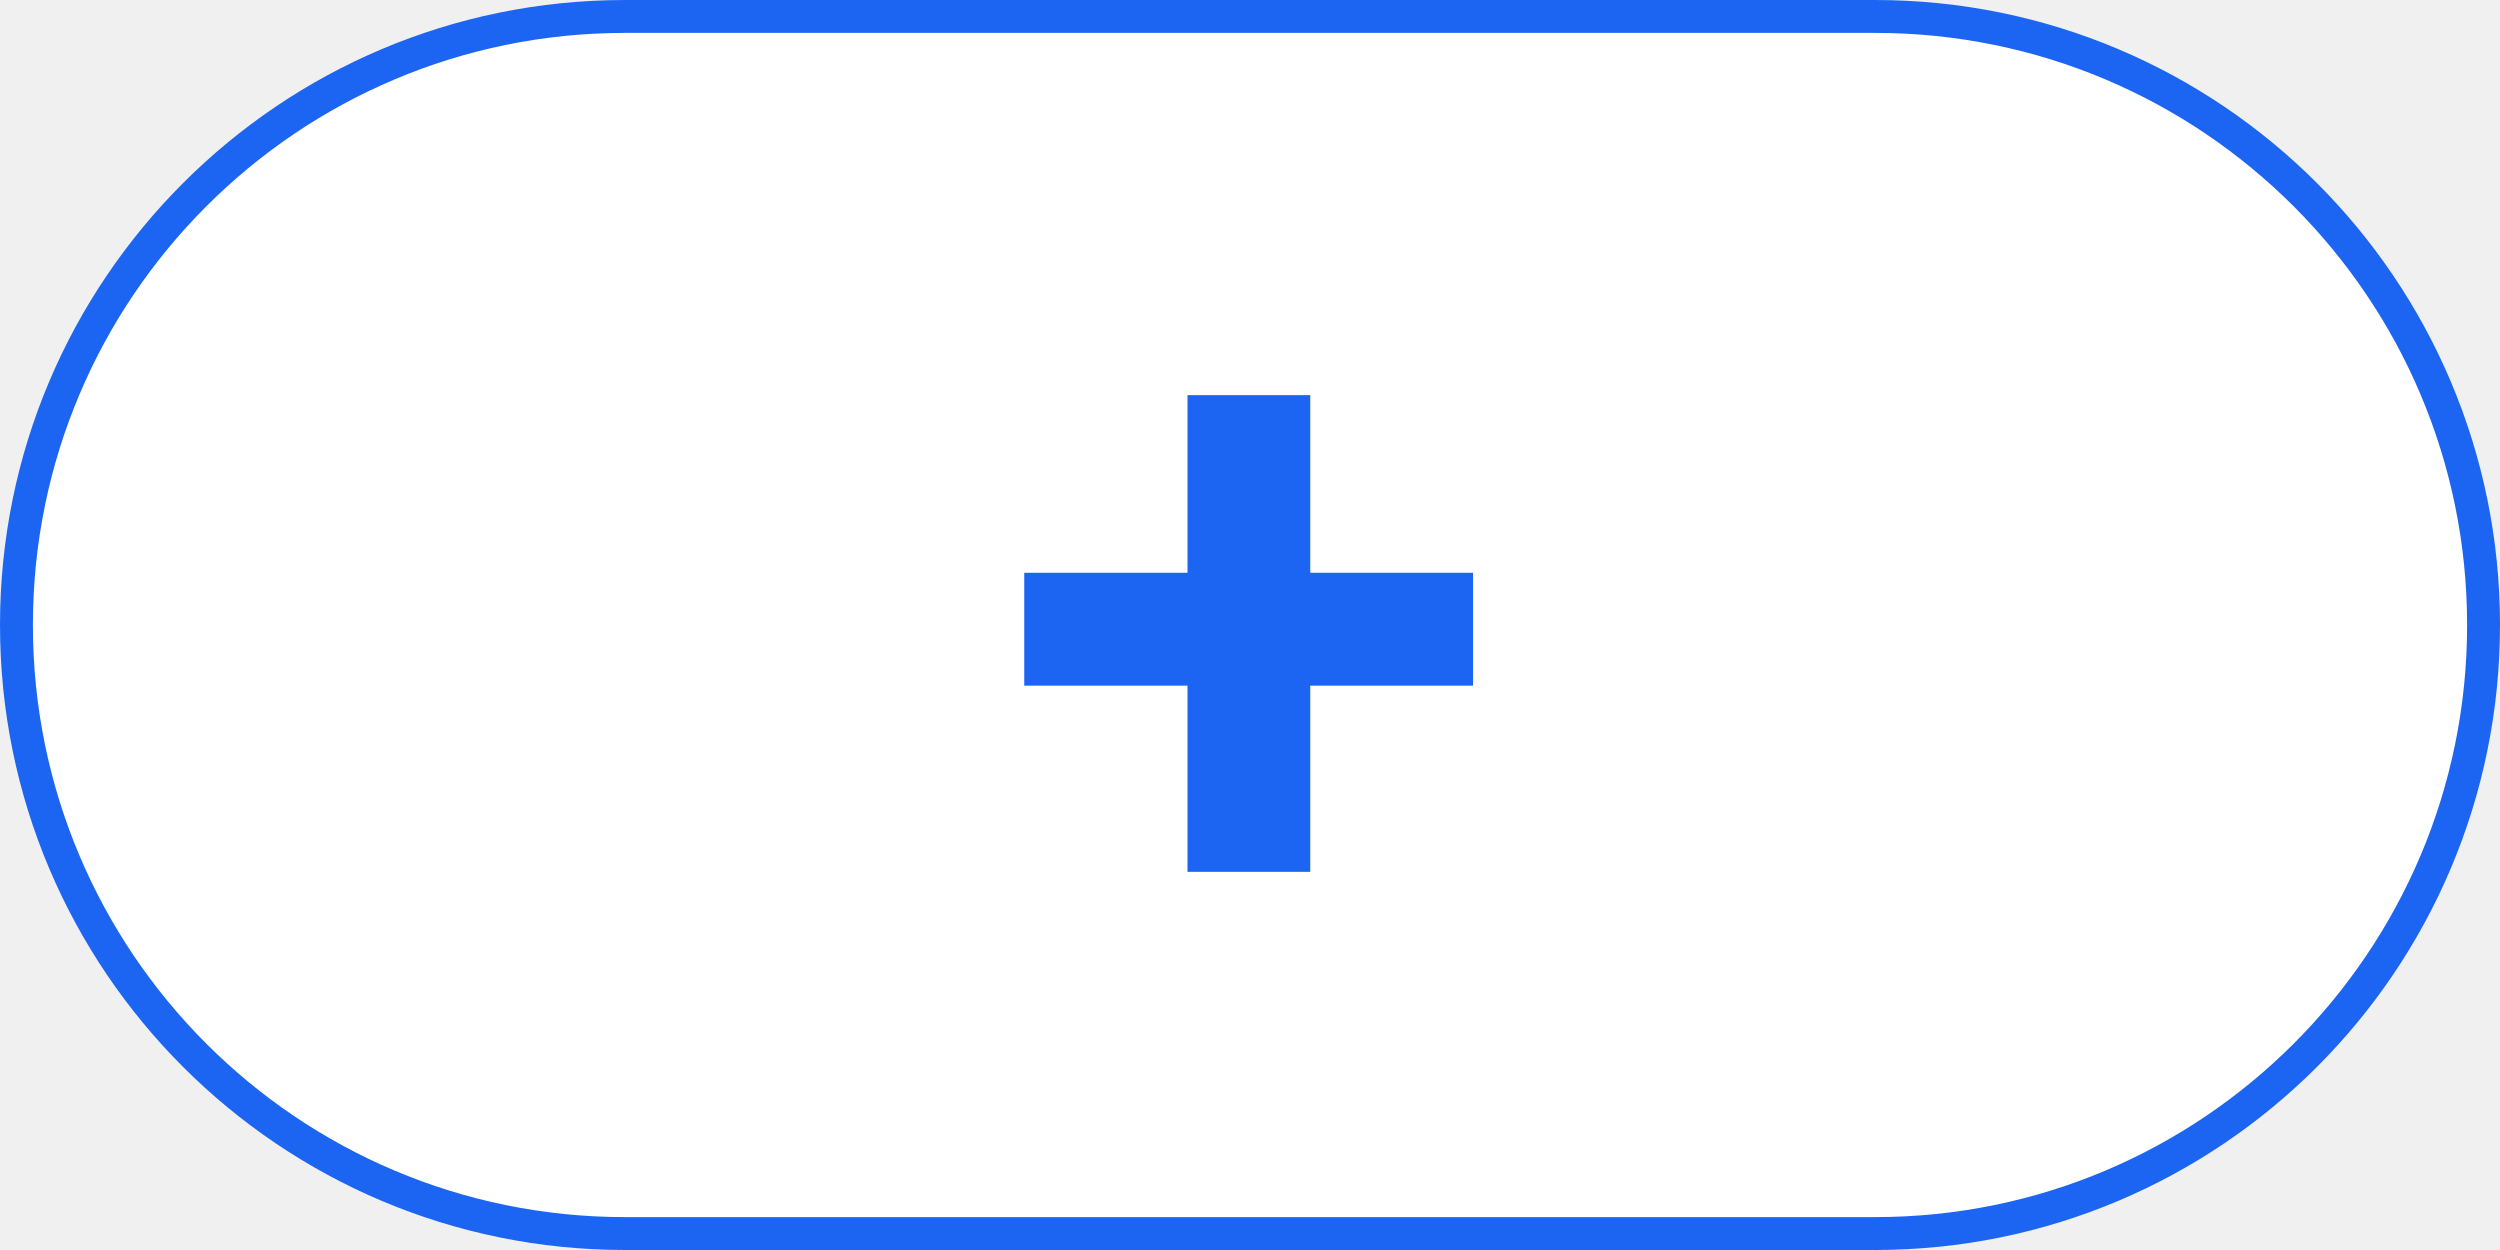
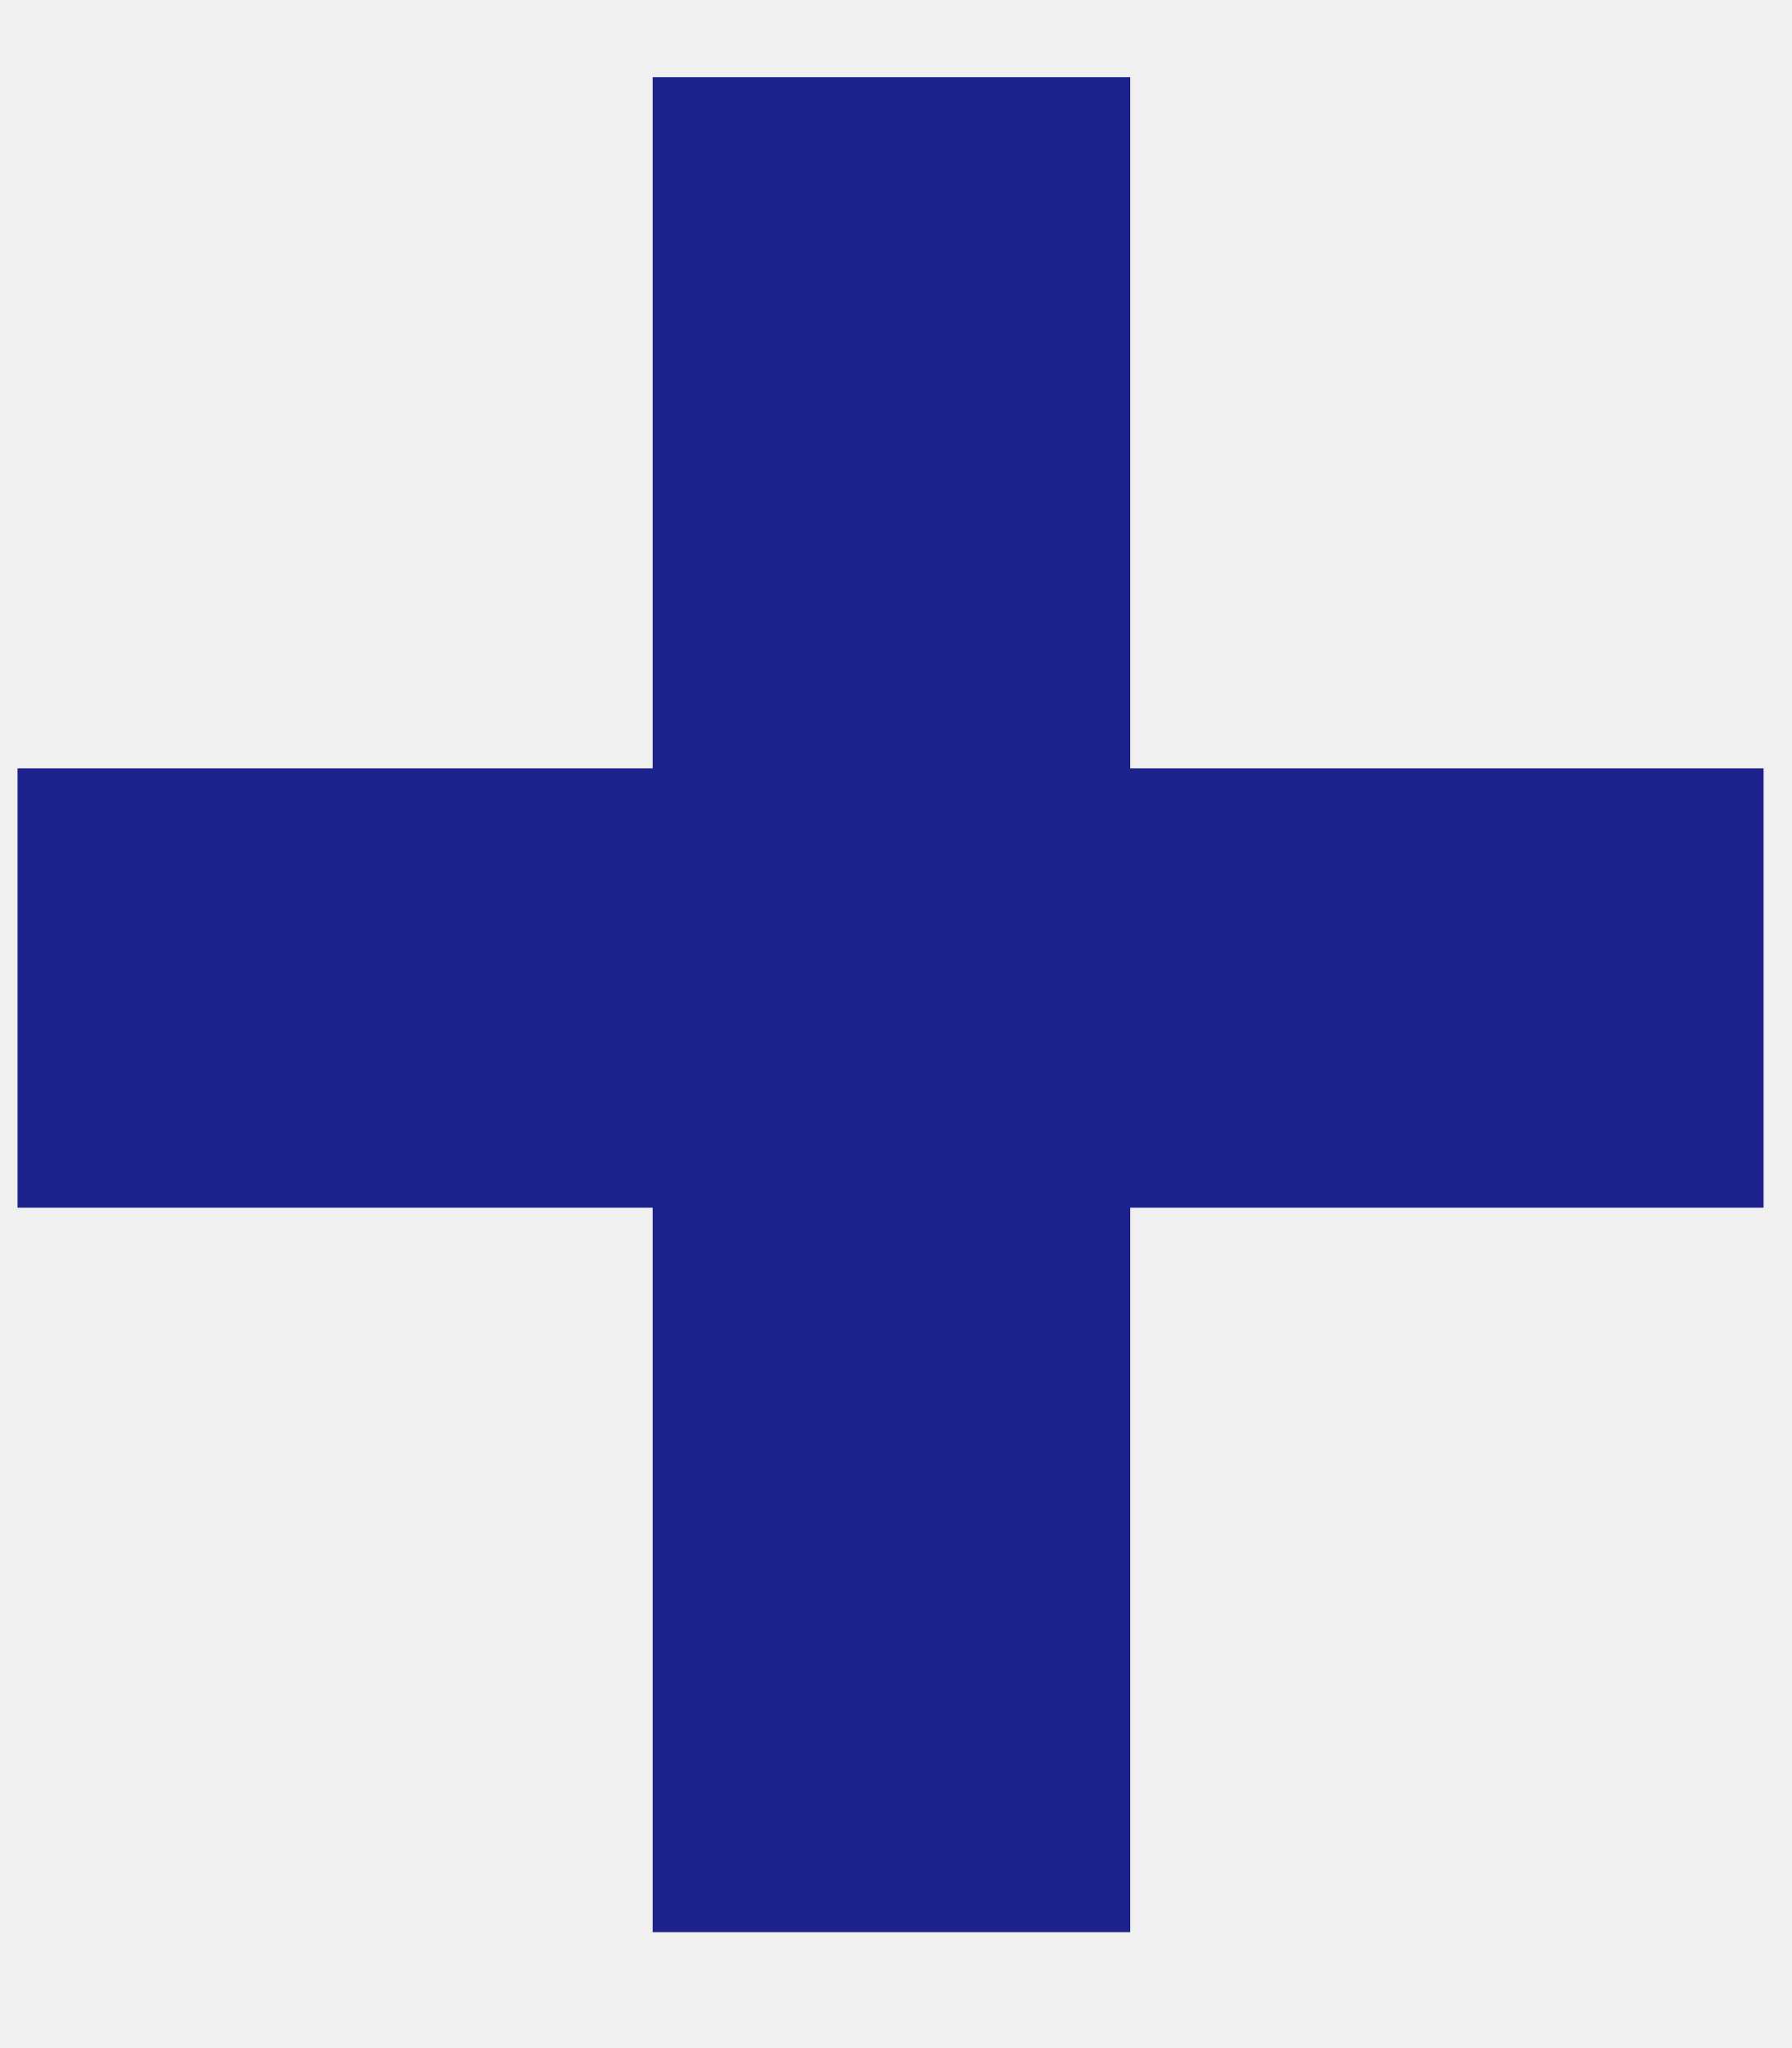
- <svg xmlns="http://www.w3.org/2000/svg" width="76" height="38" viewBox="0 0 76 38" fill="none">
-   <rect x="0.5" y="0.5" width="75" height="37" rx="18.5" fill="white" />
-   <path d="M44.781 17.412V20.844H31.137V17.412H44.781ZM39.832 12.012V26.504H36.1V12.012H39.832Z" fill="#1C65F3" />
-   <rect x="0.5" y="0.5" width="75" height="37" rx="18.5" stroke="#1C65F3" />
+ <svg xmlns="http://www.w3.org/2000/svg" width="14" height="16" viewBox="0 0 14 16" fill="none">
+   <path d="M13.781 6.003V9.435H0.137V6.003H13.781ZM8.832 0.603V15.095H5.1V0.603H8.832Z" fill="#1D218B" />
</svg>
